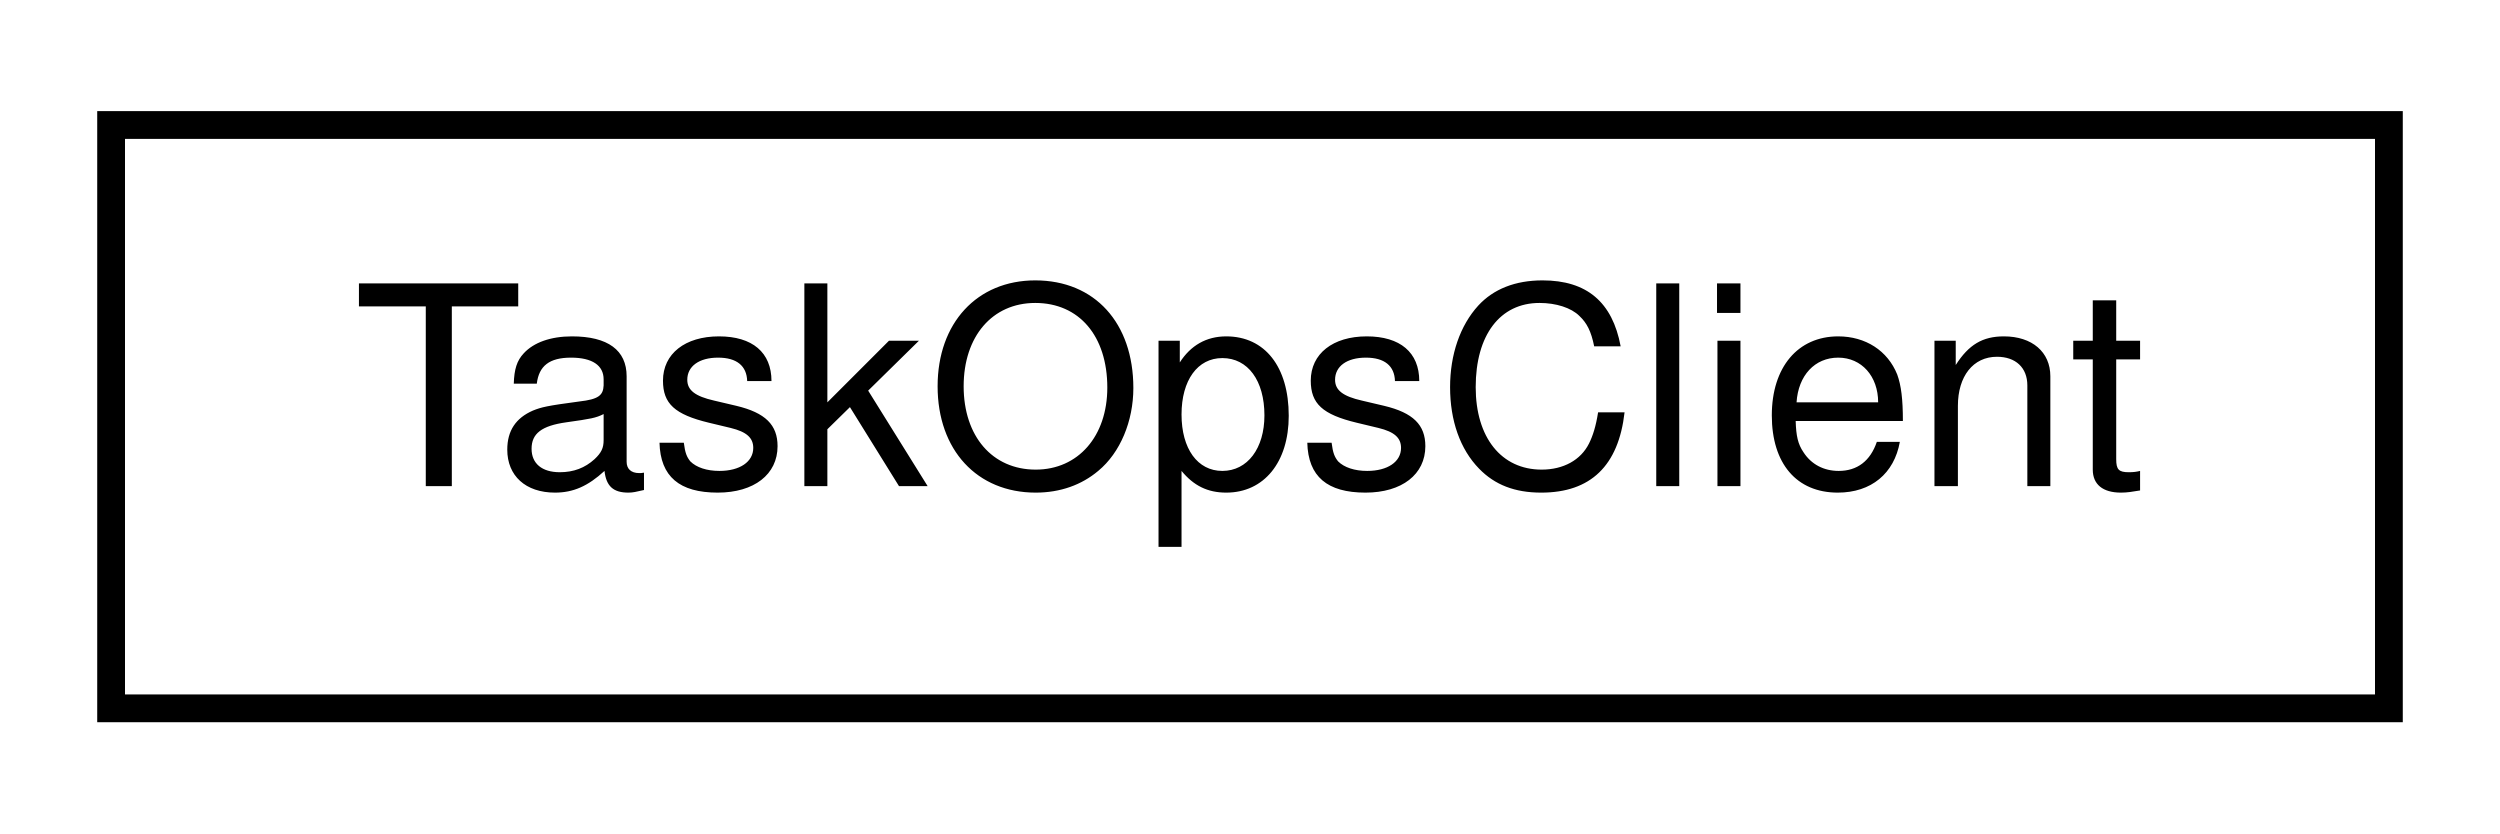
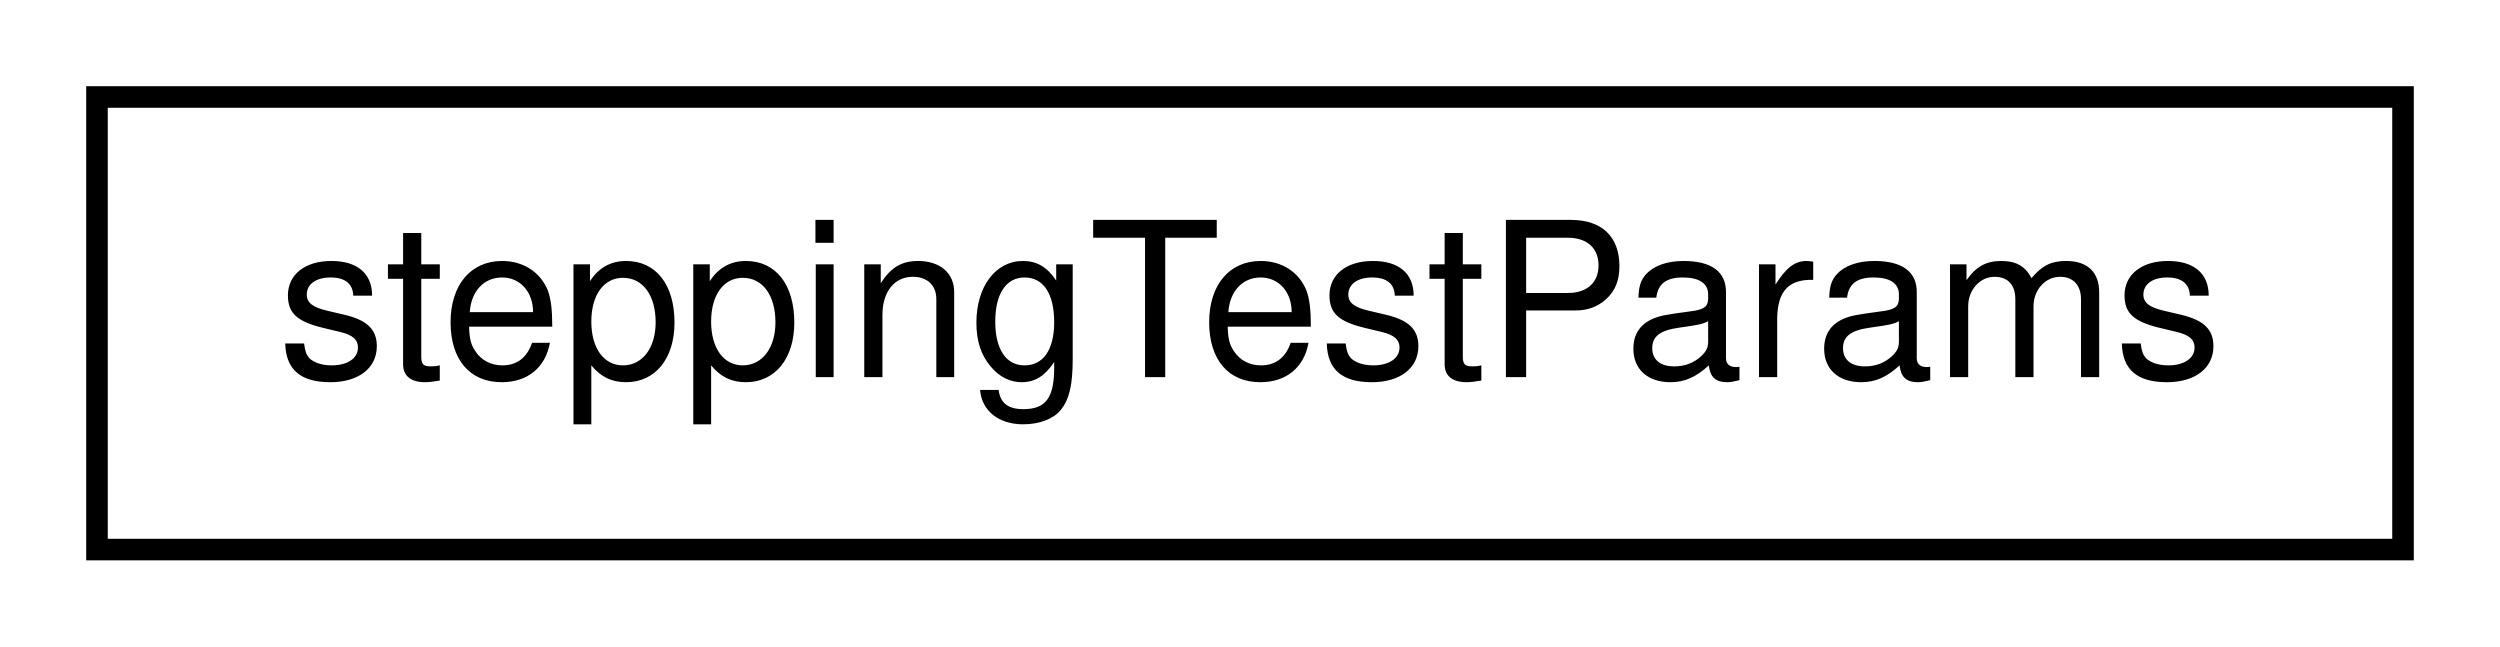
- <svg xmlns="http://www.w3.org/2000/svg" xmlns:xlink="http://www.w3.org/1999/xlink" width="90pt" height="30pt" viewBox="0.00 0.00 90.00 30.00">
+ <svg xmlns="http://www.w3.org/2000/svg" xmlns:xlink="http://www.w3.org/1999/xlink" width="116pt" height="30pt" viewBox="0.00 0.00 116.00 30.00">
  <g id="graph1" class="graph" transform="scale(1 1) rotate(0) translate(4 26)">
-     <polygon fill="white" stroke="white" points="-4,5 -4,-26 87,-26 87,5 -4,5" />
+     <polygon fill="white" stroke="white" points="-4,5 -4,-26 113,-26 113,5 -4,5" />
    <g id="node1" class="node">
-       <a xlink:href="classTaskOpsClient.html" target="_top" xlink:title="TaskOpsClient">
-         <polygon fill="white" stroke="black" points="0,-0.5 0,-21.5 82,-21.5 82,-0.5 0,-0.5" />
-         <text text-anchor="middle" x="41" y="-8.5" font-family="Helvetica,sans-Serif" font-size="10.00">TaskOpsClient</text>
+       <a xlink:href="structsteppingTestParams.html" target="_top" xlink:title="steppingTestParams">
+         <polygon fill="white" stroke="black" points="0.5,-0.5 0.5,-21.5 107.5,-21.5 107.5,-0.5 0.5,-0.5" />
+         <text text-anchor="middle" x="54" y="-8.5" font-family="Helvetica,sans-Serif" font-size="10.00">steppingTestParams</text>
      </a>
    </g>
  </g>
</svg>
